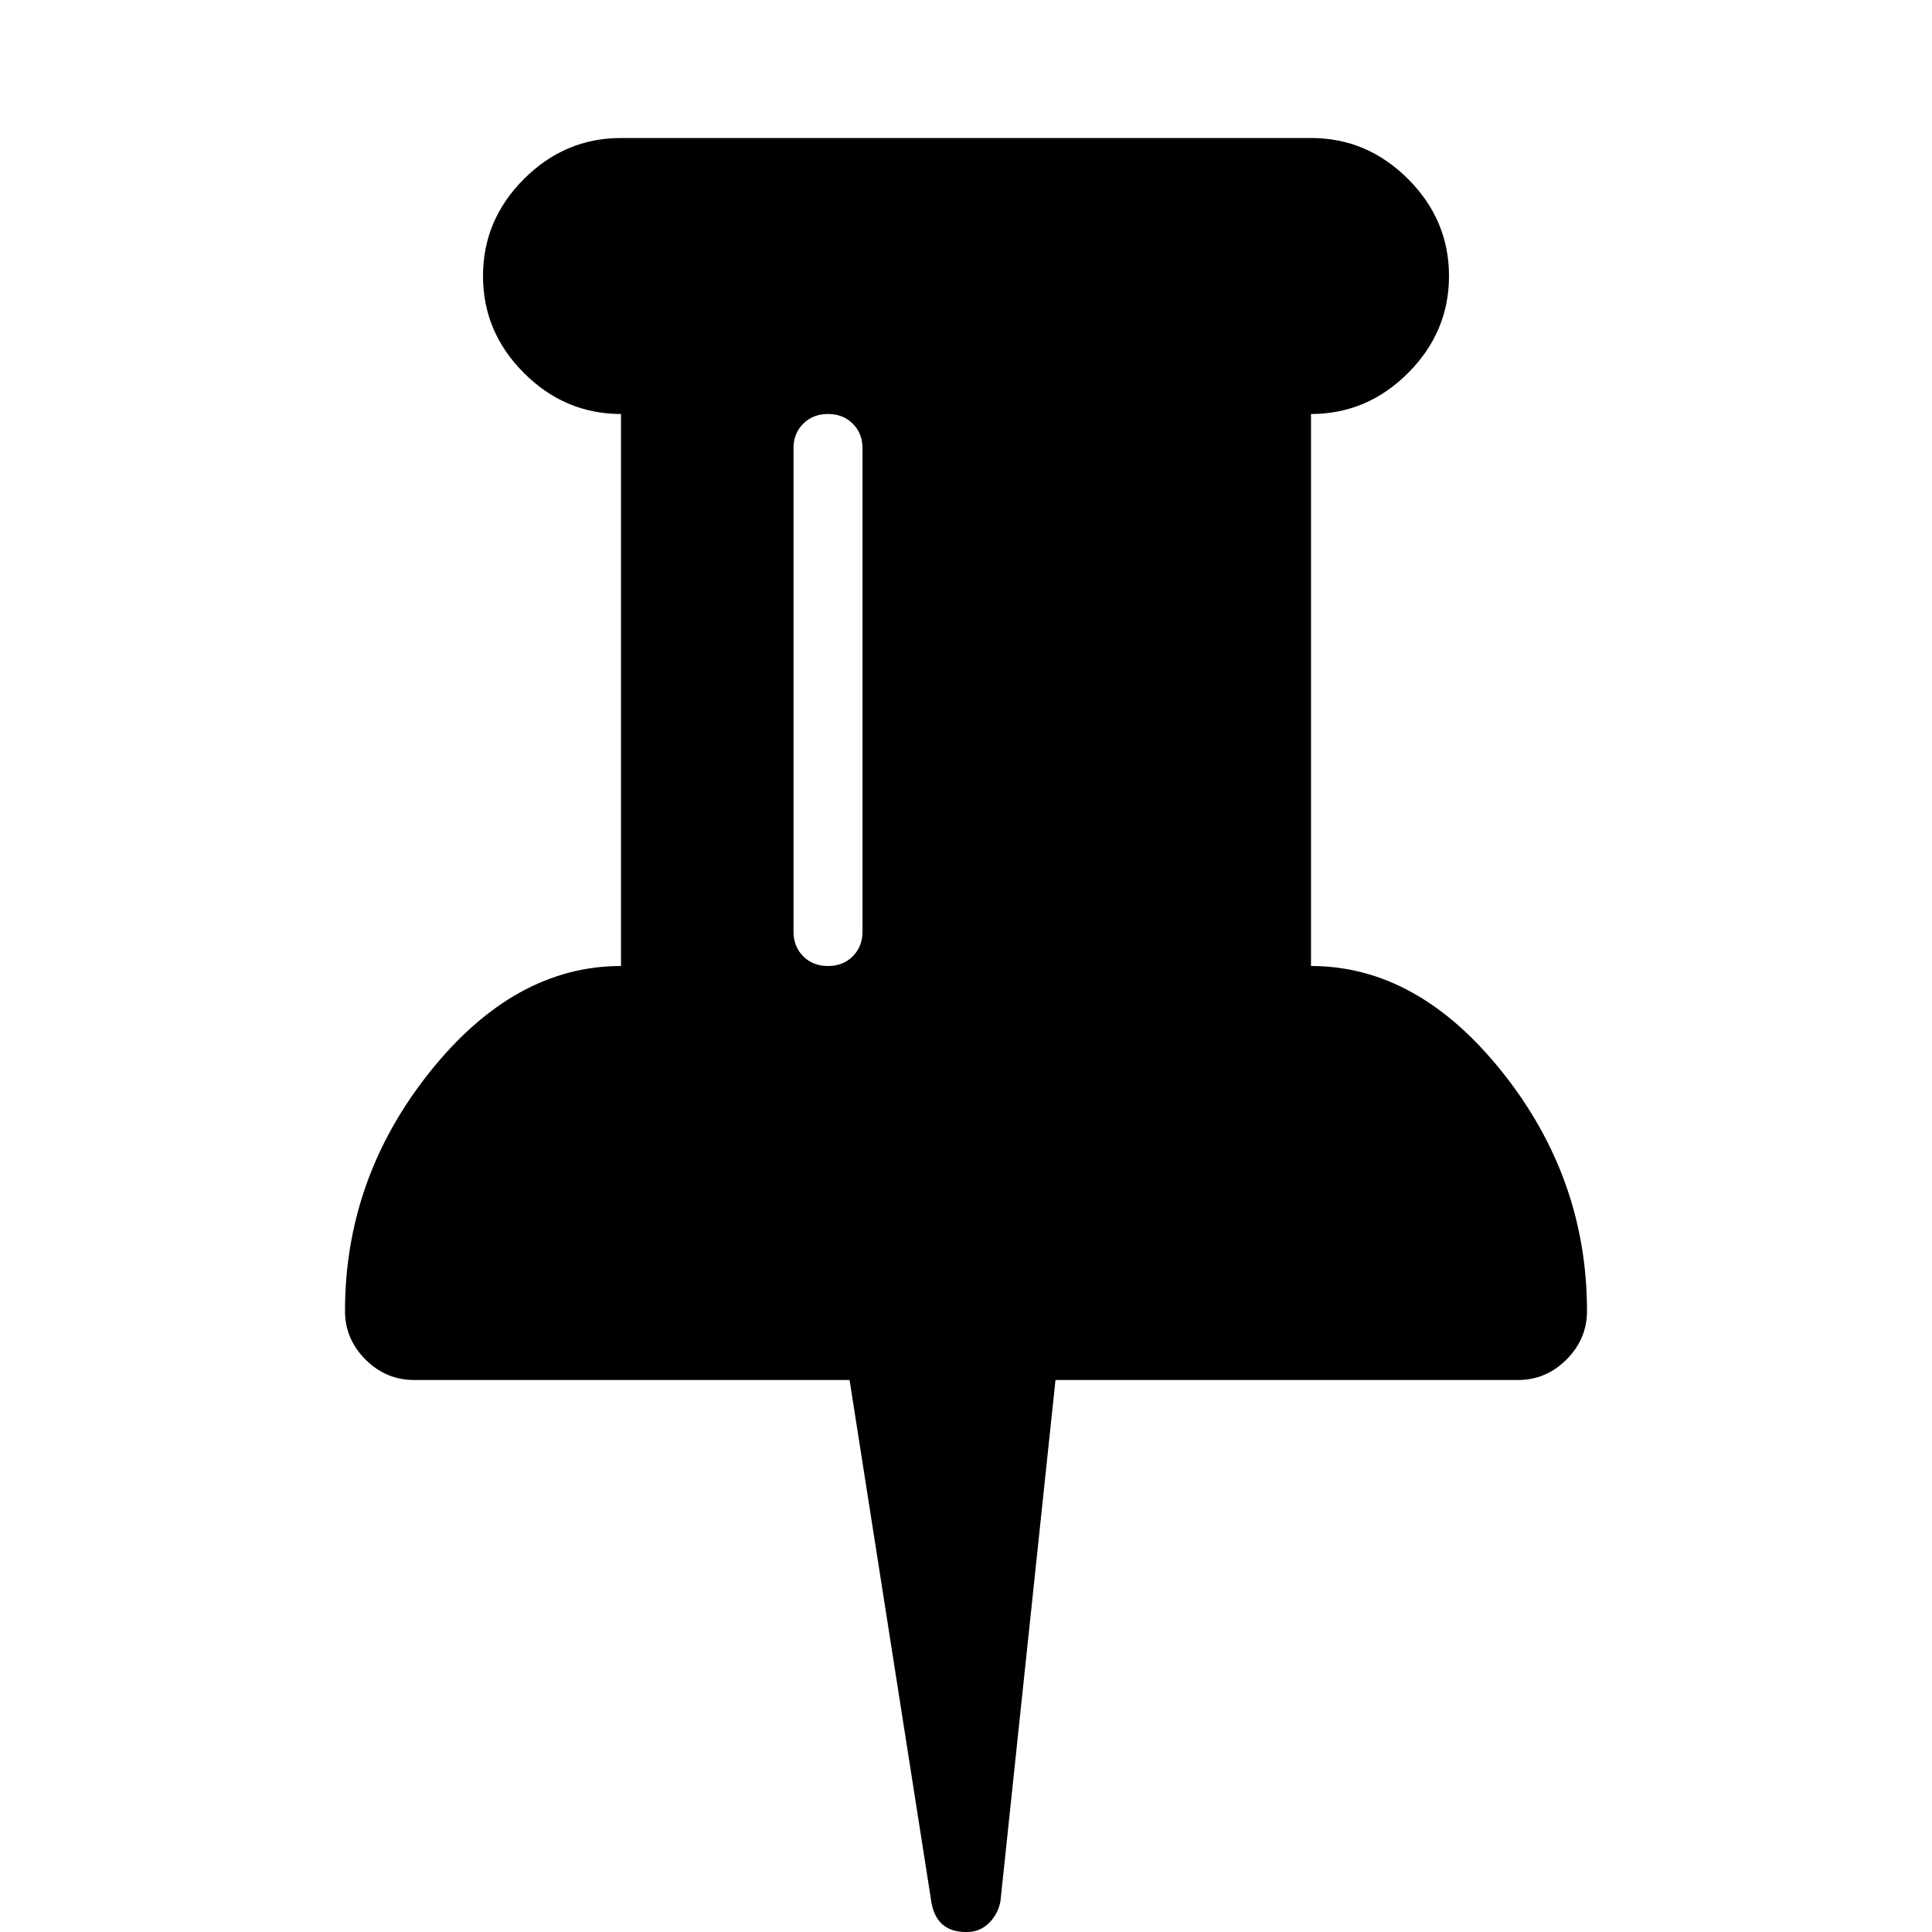
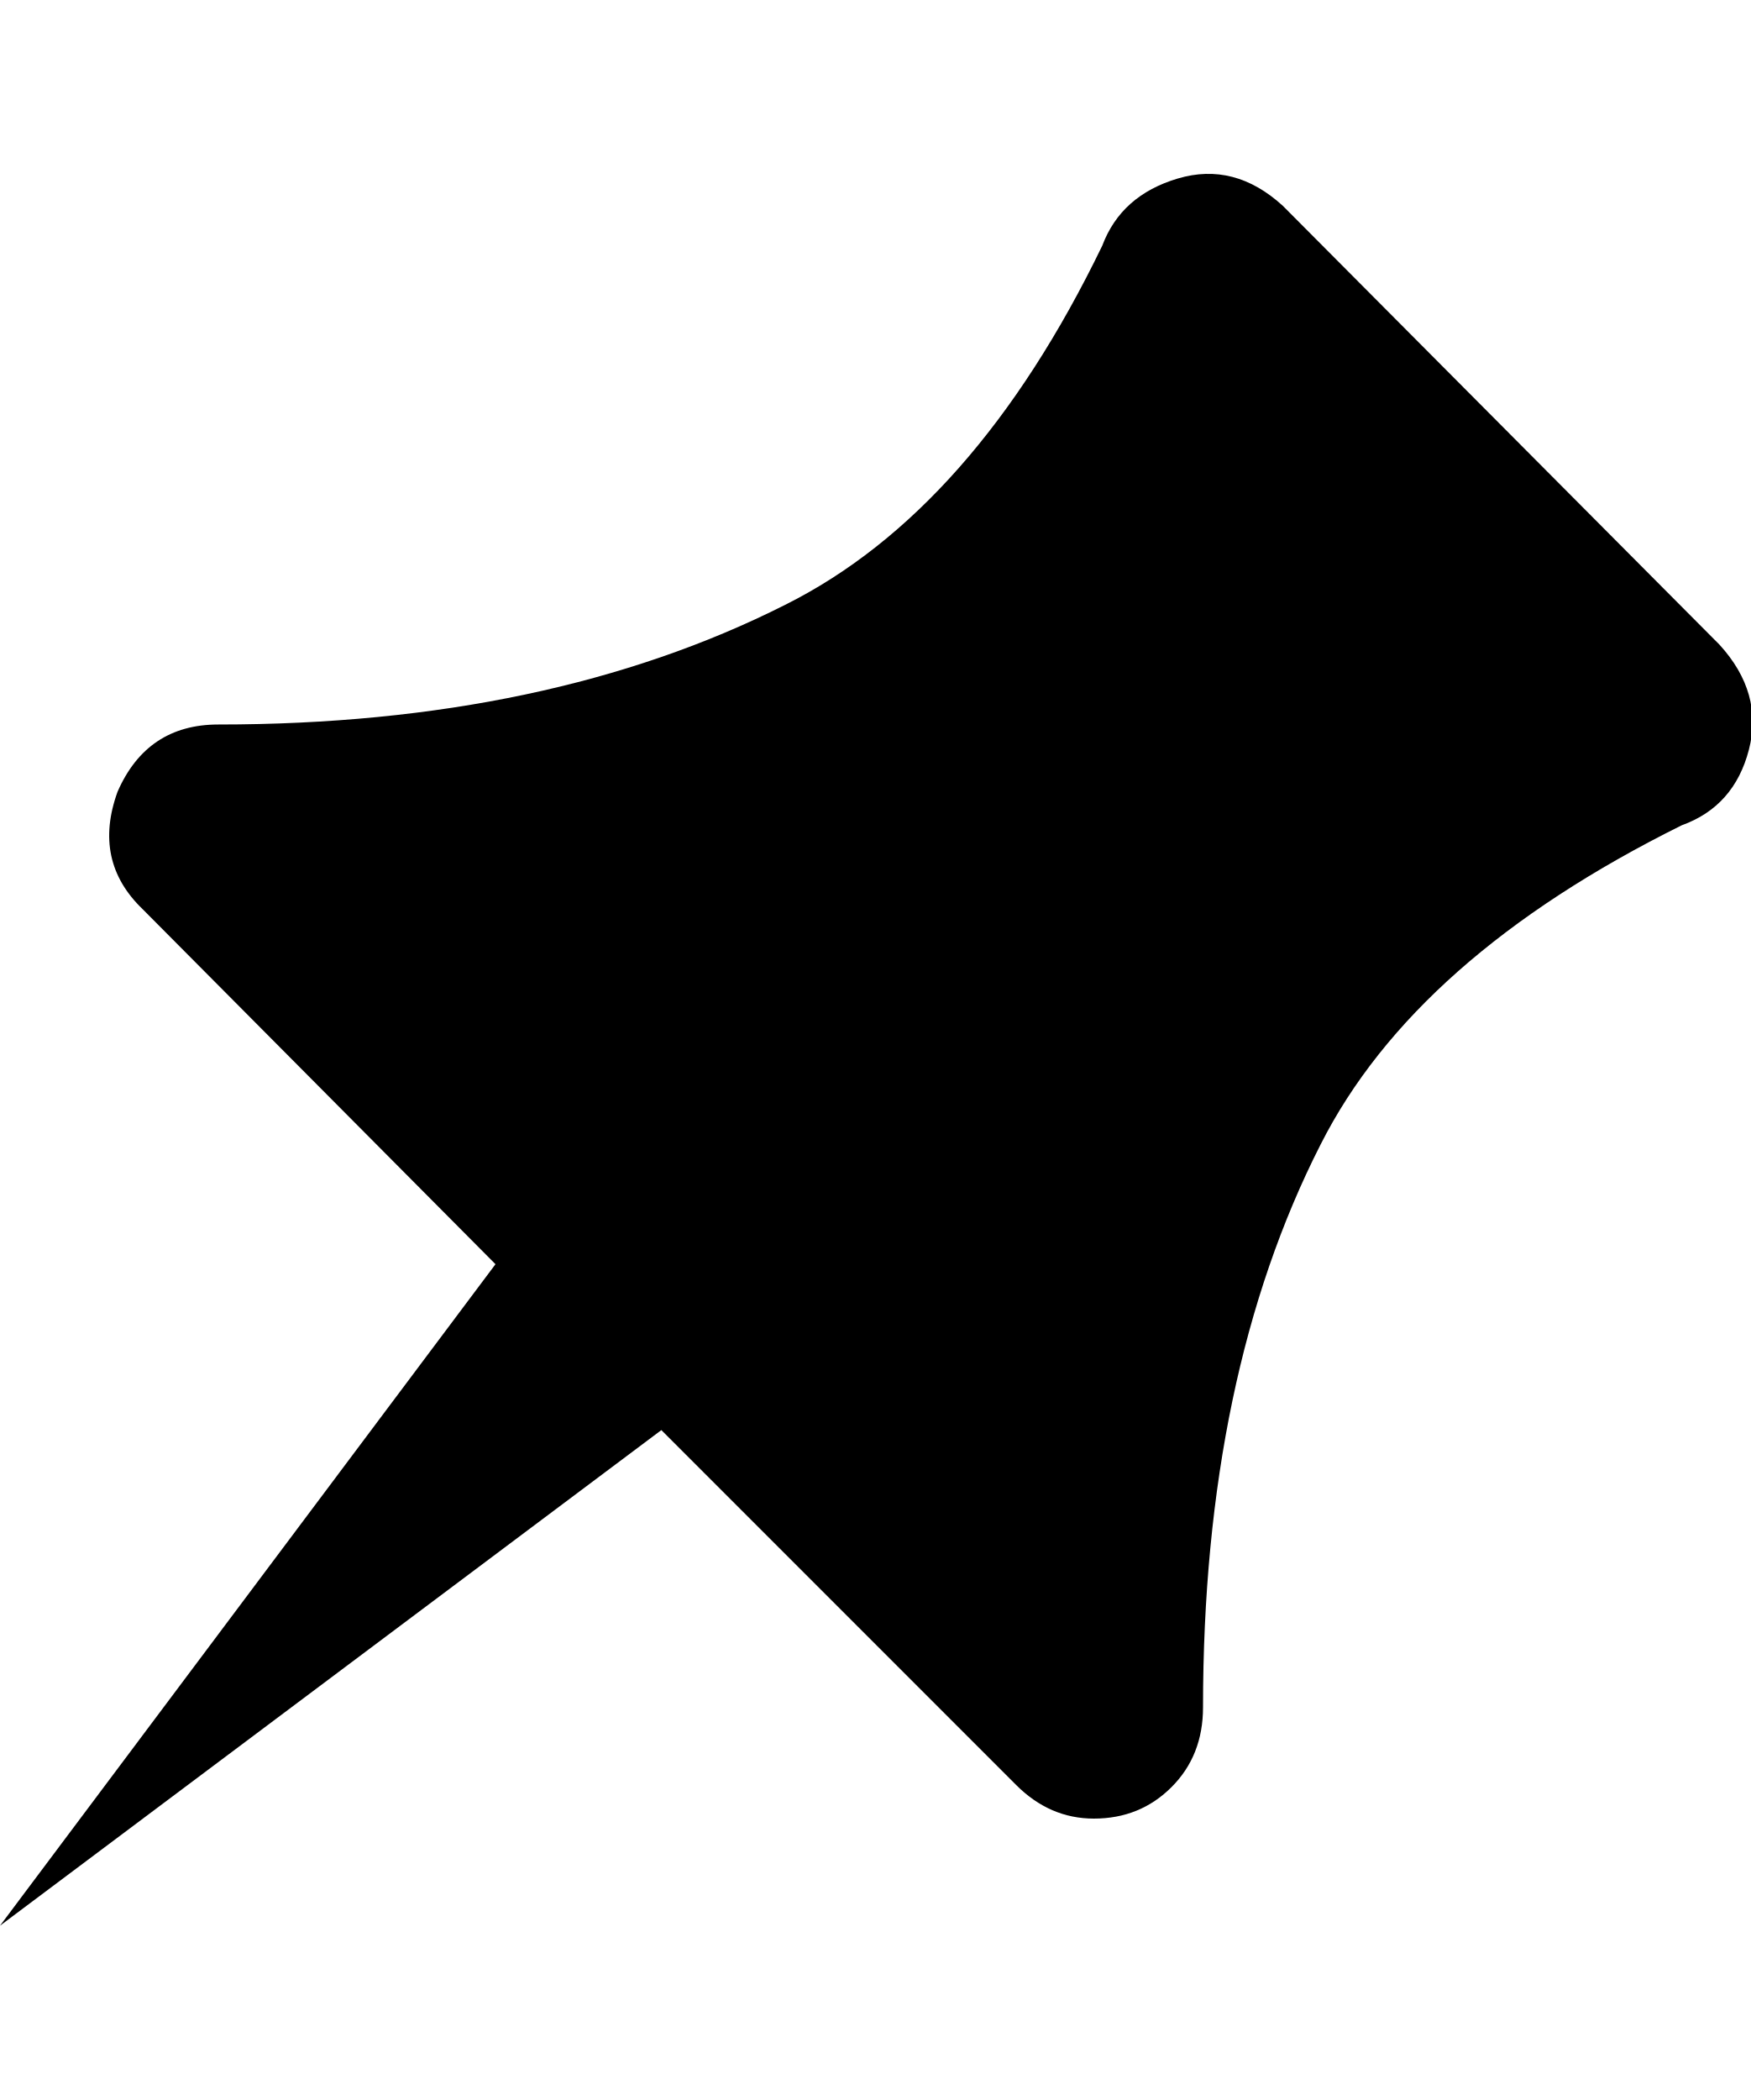
- <svg xmlns="http://www.w3.org/2000/svg" viewBox="0 0 1792 1792">
-   <path d="M800 864v-448q0-14-9-23t-23-9-23 9-9 23v448q0 14 9 23t23 9 23-9 9-23zm672 352q0 26-19 45t-45 19h-429l-51 483q-2 12-10.5 20.5t-20.5 8.5h-1q-27 0-32-27l-76-485h-404q-26 0-45-19t-19-45q0-123 78.5-221.5t177.5-98.5v-512q-52 0-90-38t-38-90 38-90 90-38h640q52 0 90 38t38 90-38 90-90 38v512q99 0 177.5 98.5t78.5 221.5z" />
+ <svg xmlns="http://www.w3.org/2000/svg" viewBox="0 0 834 1000">
+   <path d="M573 813q0 23-15 38t-37 15q-21 0-37-16l-169-169-315 236 236-315-168-169q-24-23-12-56 14-32 48-32 157 0 270-57 90-45 151-171 9-24 36-32t50 13l208 209q21 23 14 50t-32 36q-127 63-172 152-56 110-56 268z" />
</svg>
